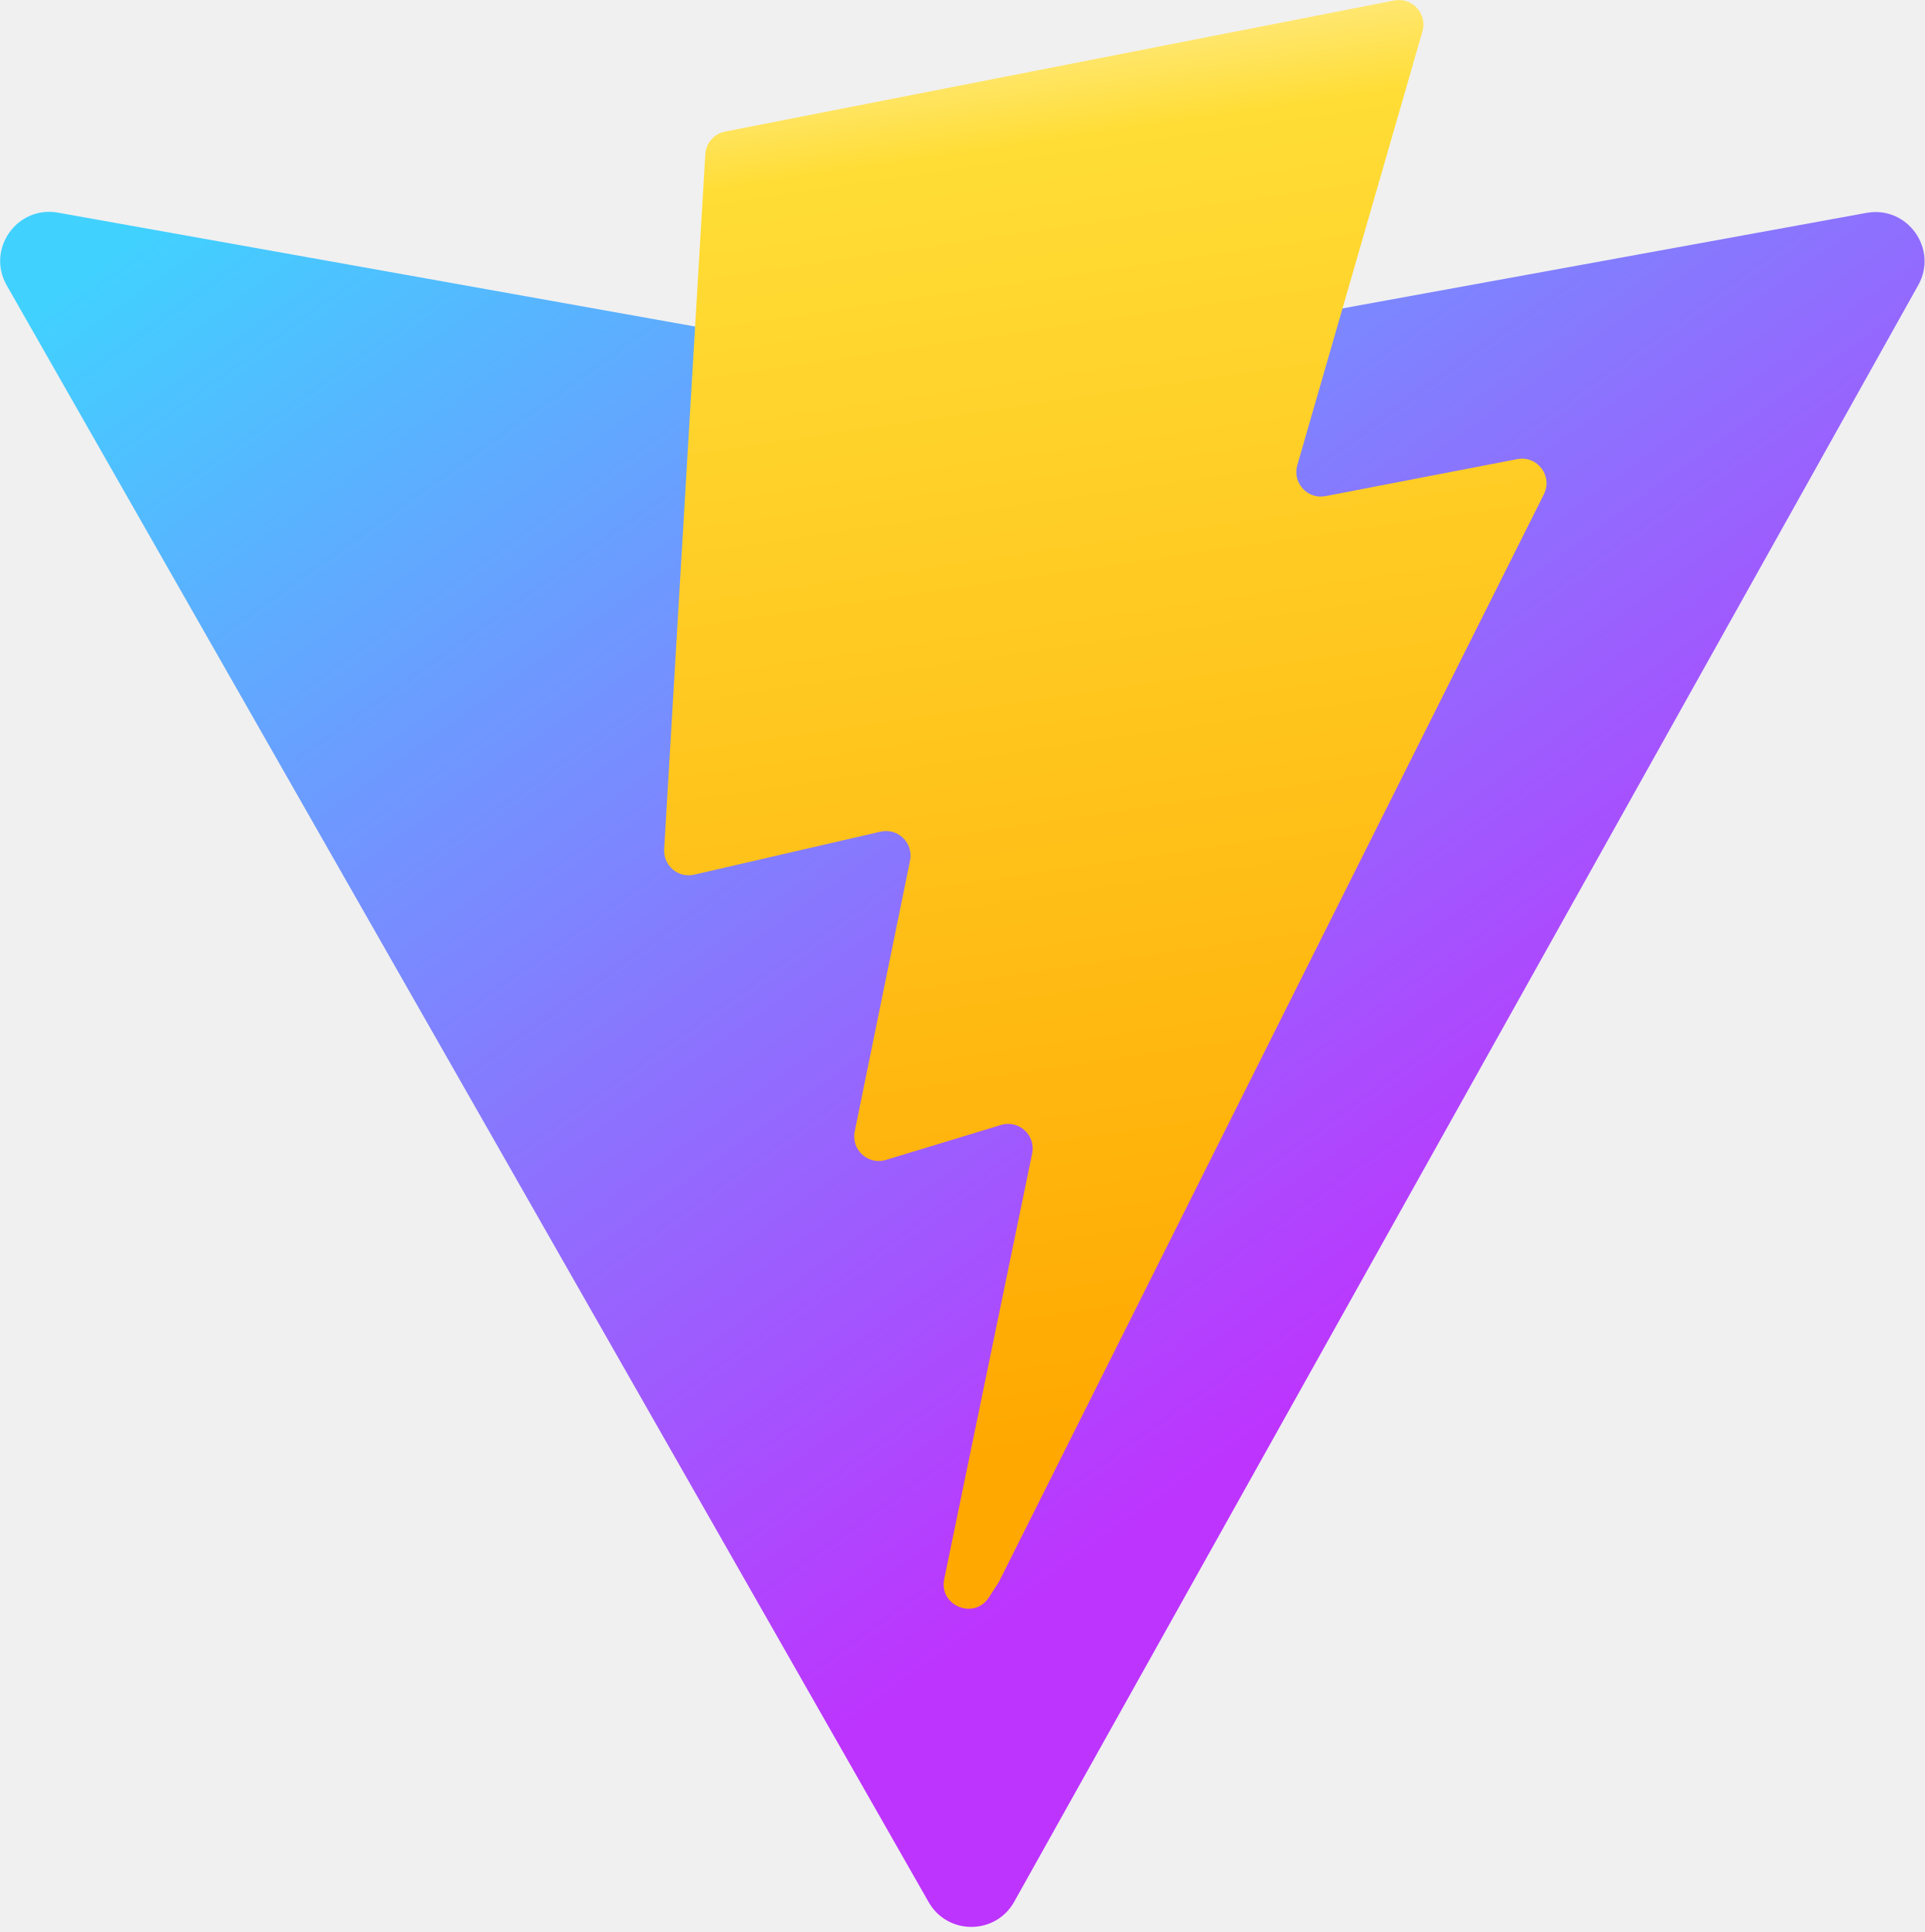
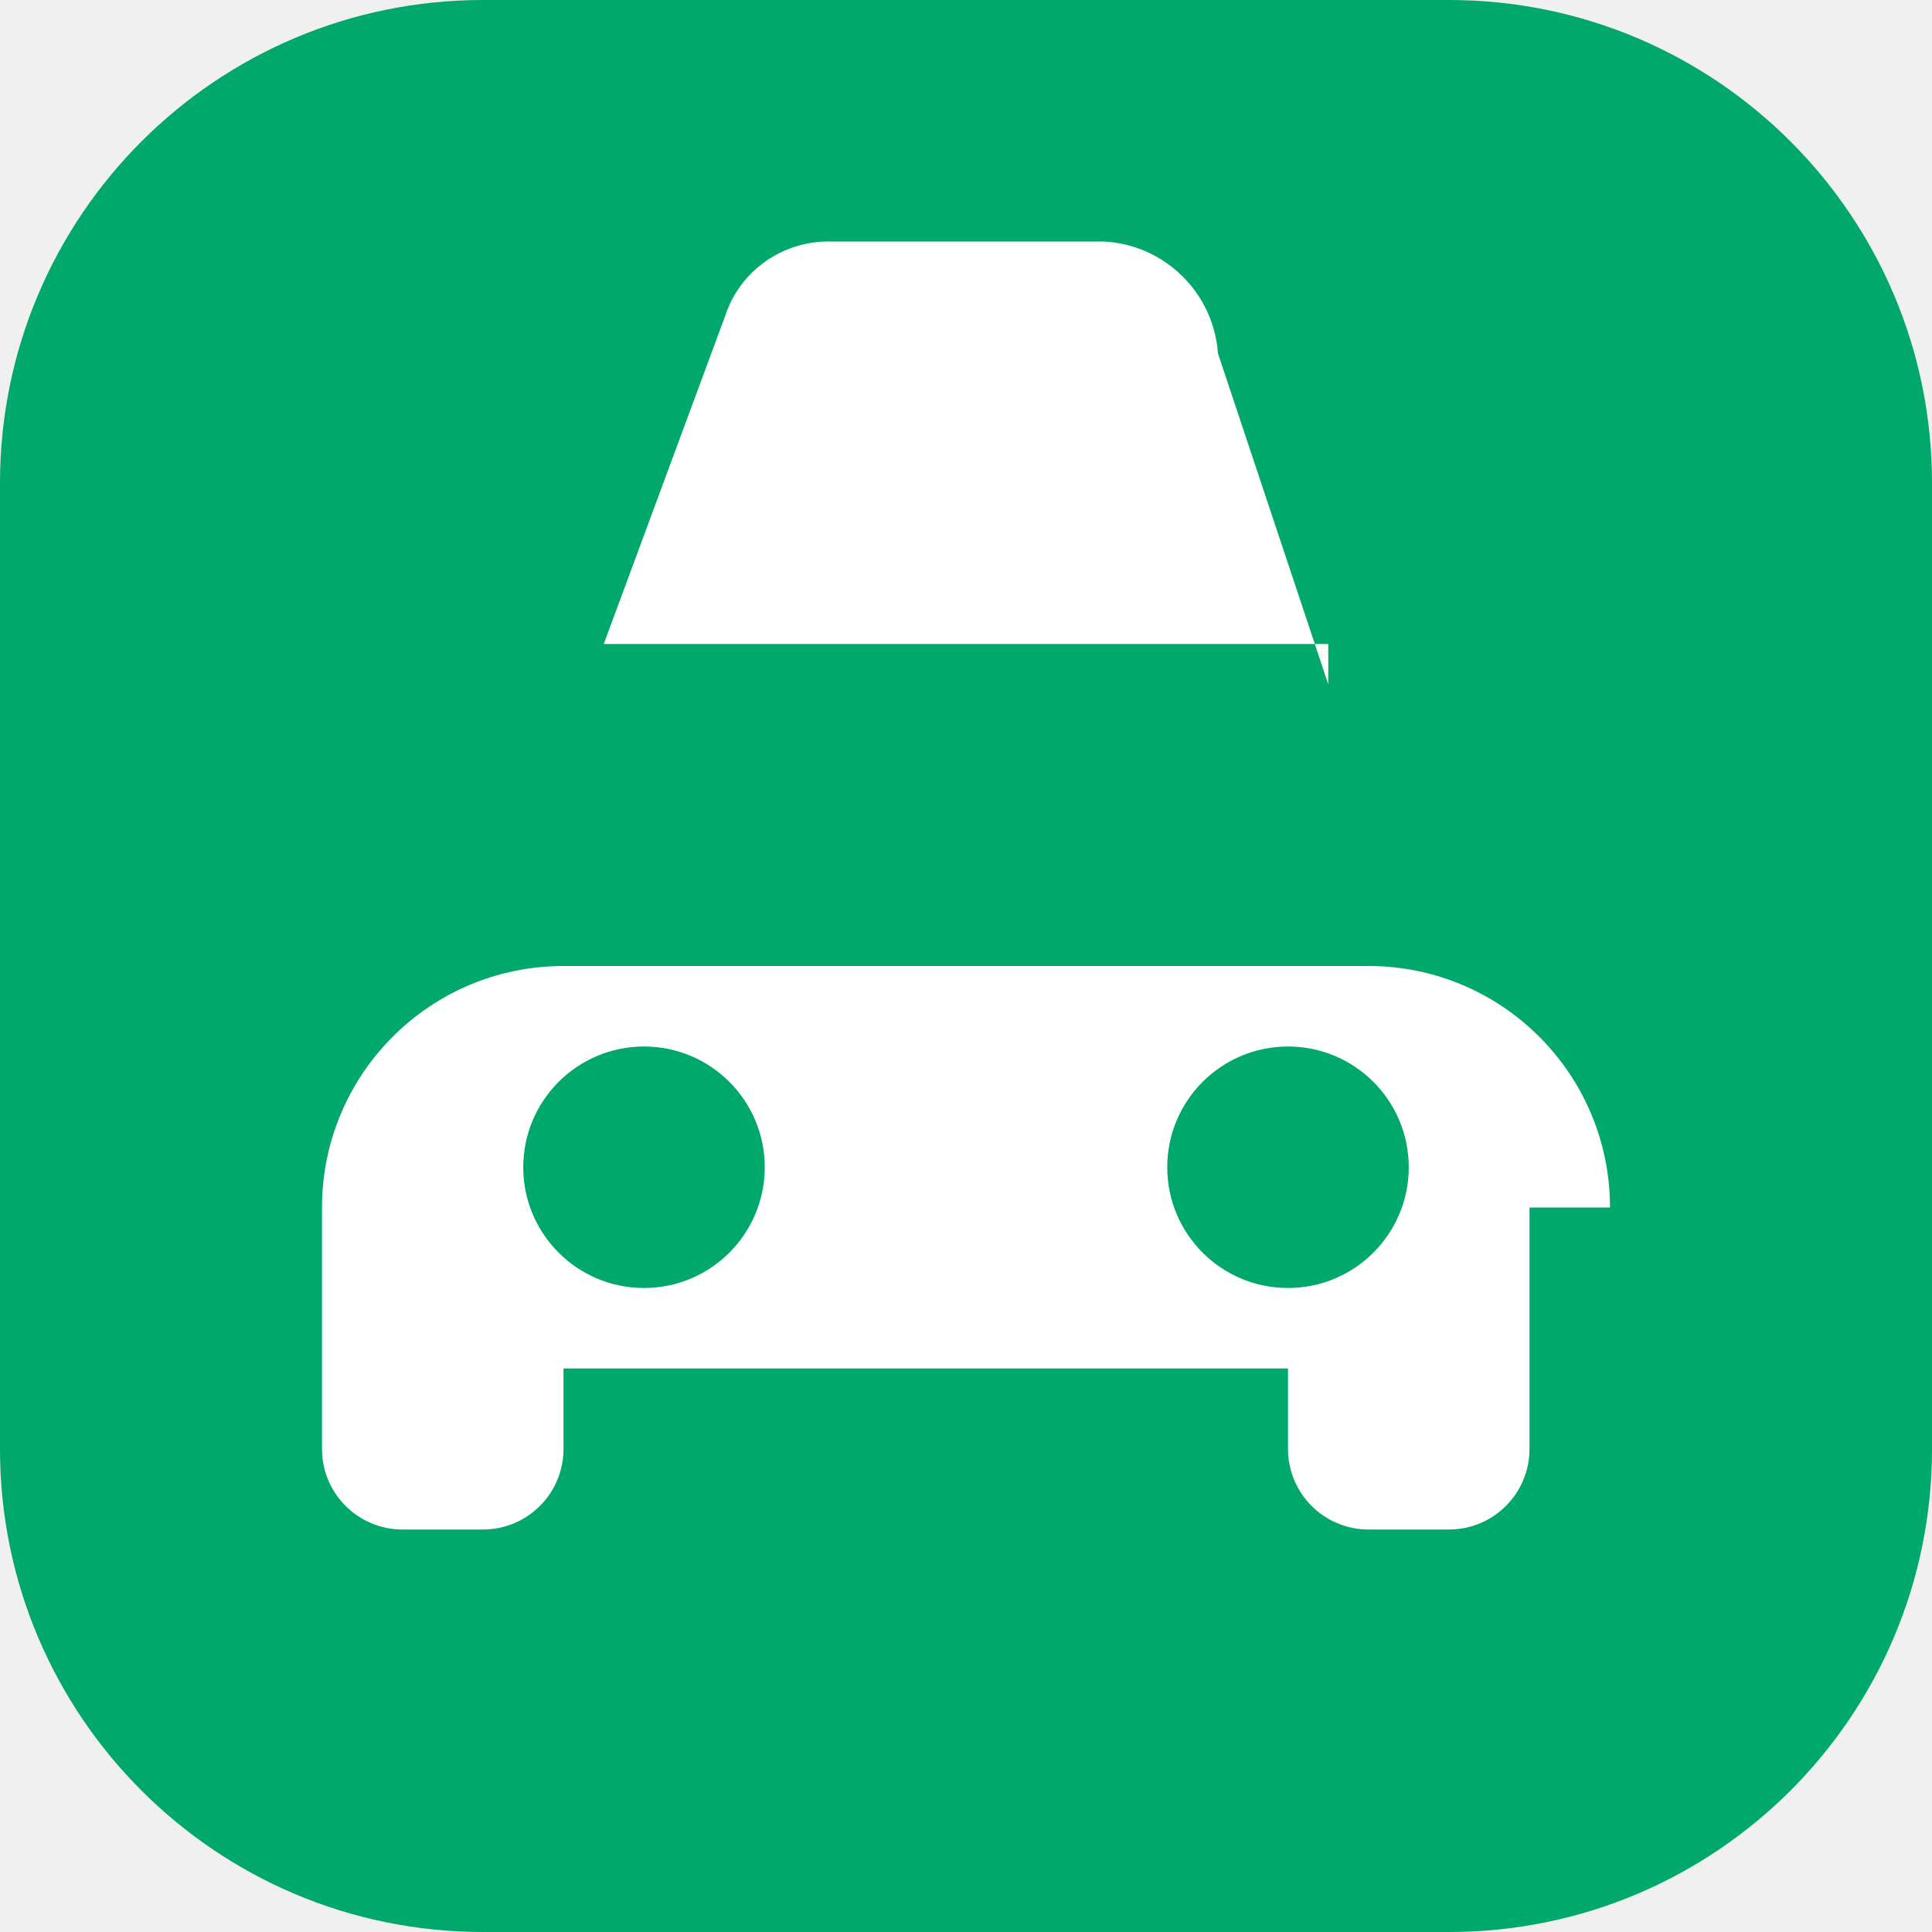
- <svg xmlns="http://www.w3.org/2000/svg" aria-hidden="true" role="img" class="iconify iconify--logos" width="31.88" height="32" preserveAspectRatio="xMidYMid meet" viewBox="0 0 256 257">
-   <defs>
-     <linearGradient id="IconifyId1813088fe1fbc01fb466" x1="-.828%" x2="57.636%" y1="7.652%" y2="78.411%">
-       <stop offset="0%" stop-color="#41D1FF" />
-       <stop offset="100%" stop-color="#BD34FE" />
-     </linearGradient>
-     <linearGradient id="IconifyId1813088fe1fbc01fb467" x1="43.376%" x2="50.316%" y1="2.242%" y2="89.03%">
-       <stop offset="0%" stop-color="#FFEA83" />
-       <stop offset="8.333%" stop-color="#FFDD35" />
-       <stop offset="100%" stop-color="#FFA800" />
-     </linearGradient>
-   </defs>
-   <path fill="url(#IconifyId1813088fe1fbc01fb466)" d="M255.153 37.938L134.897 252.976c-2.483 4.44-8.862 4.466-11.382.048L.875 37.958c-2.746-4.814 1.371-10.646 6.827-9.67l120.385 21.517a6.537 6.537 0 0 0 2.322-.004l117.867-21.483c5.438-.991 9.574 4.796 6.877 9.62Z" />
-   <path fill="url(#IconifyId1813088fe1fbc01fb467)" d="M185.432.063L96.44 17.501a3.268 3.268 0 0 0-2.634 3.014l-5.474 92.456a3.268 3.268 0 0 0 3.997 3.378l24.777-5.718c2.318-.535 4.413 1.507 3.936 3.838l-7.361 36.047c-.495 2.426 1.782 4.5 4.151 3.78l15.304-4.649c2.372-.72 4.652 1.36 4.15 3.788l-11.698 56.621c-.732 3.542 3.979 5.473 5.943 2.437l1.313-2.028l72.516-144.72c1.215-2.423-.88-5.186-3.54-4.672l-25.505 4.922c-2.396.462-4.435-1.77-3.759-4.114l16.646-57.705c.677-2.35-1.37-4.583-3.769-4.113Z" />
+ <svg xmlns="http://www.w3.org/2000/svg" viewBox="0 0 24 24" width="256" height="256">
+   <rect width="24" height="24" rx="6" fill="#00A86B" />
+   <path d="M19 15v3c0 .552-.448 1-1 1h-1c-.552 0-1-.448-1-1v-1H7v1c0 .552-.448 1-1 1H5c-.552 0-1-.448-1-1v-3c0-1.657 1.343-3 3-3h10c1.657 0 3 1.343 3 3zm-2.5-6.5l-1.37-4.11A1.5 1.5 0 0013.71 3H10.29c-.58 0-1.1.37-1.28.92L7.5 8h9zM16 13a1.5 1.5 0 100 3 1.5 1.5 0 000-3zm-8 0a1.5 1.5 0 100 3 1.5 1.5 0 000-3z" fill="#FFFFFF" />
</svg>
